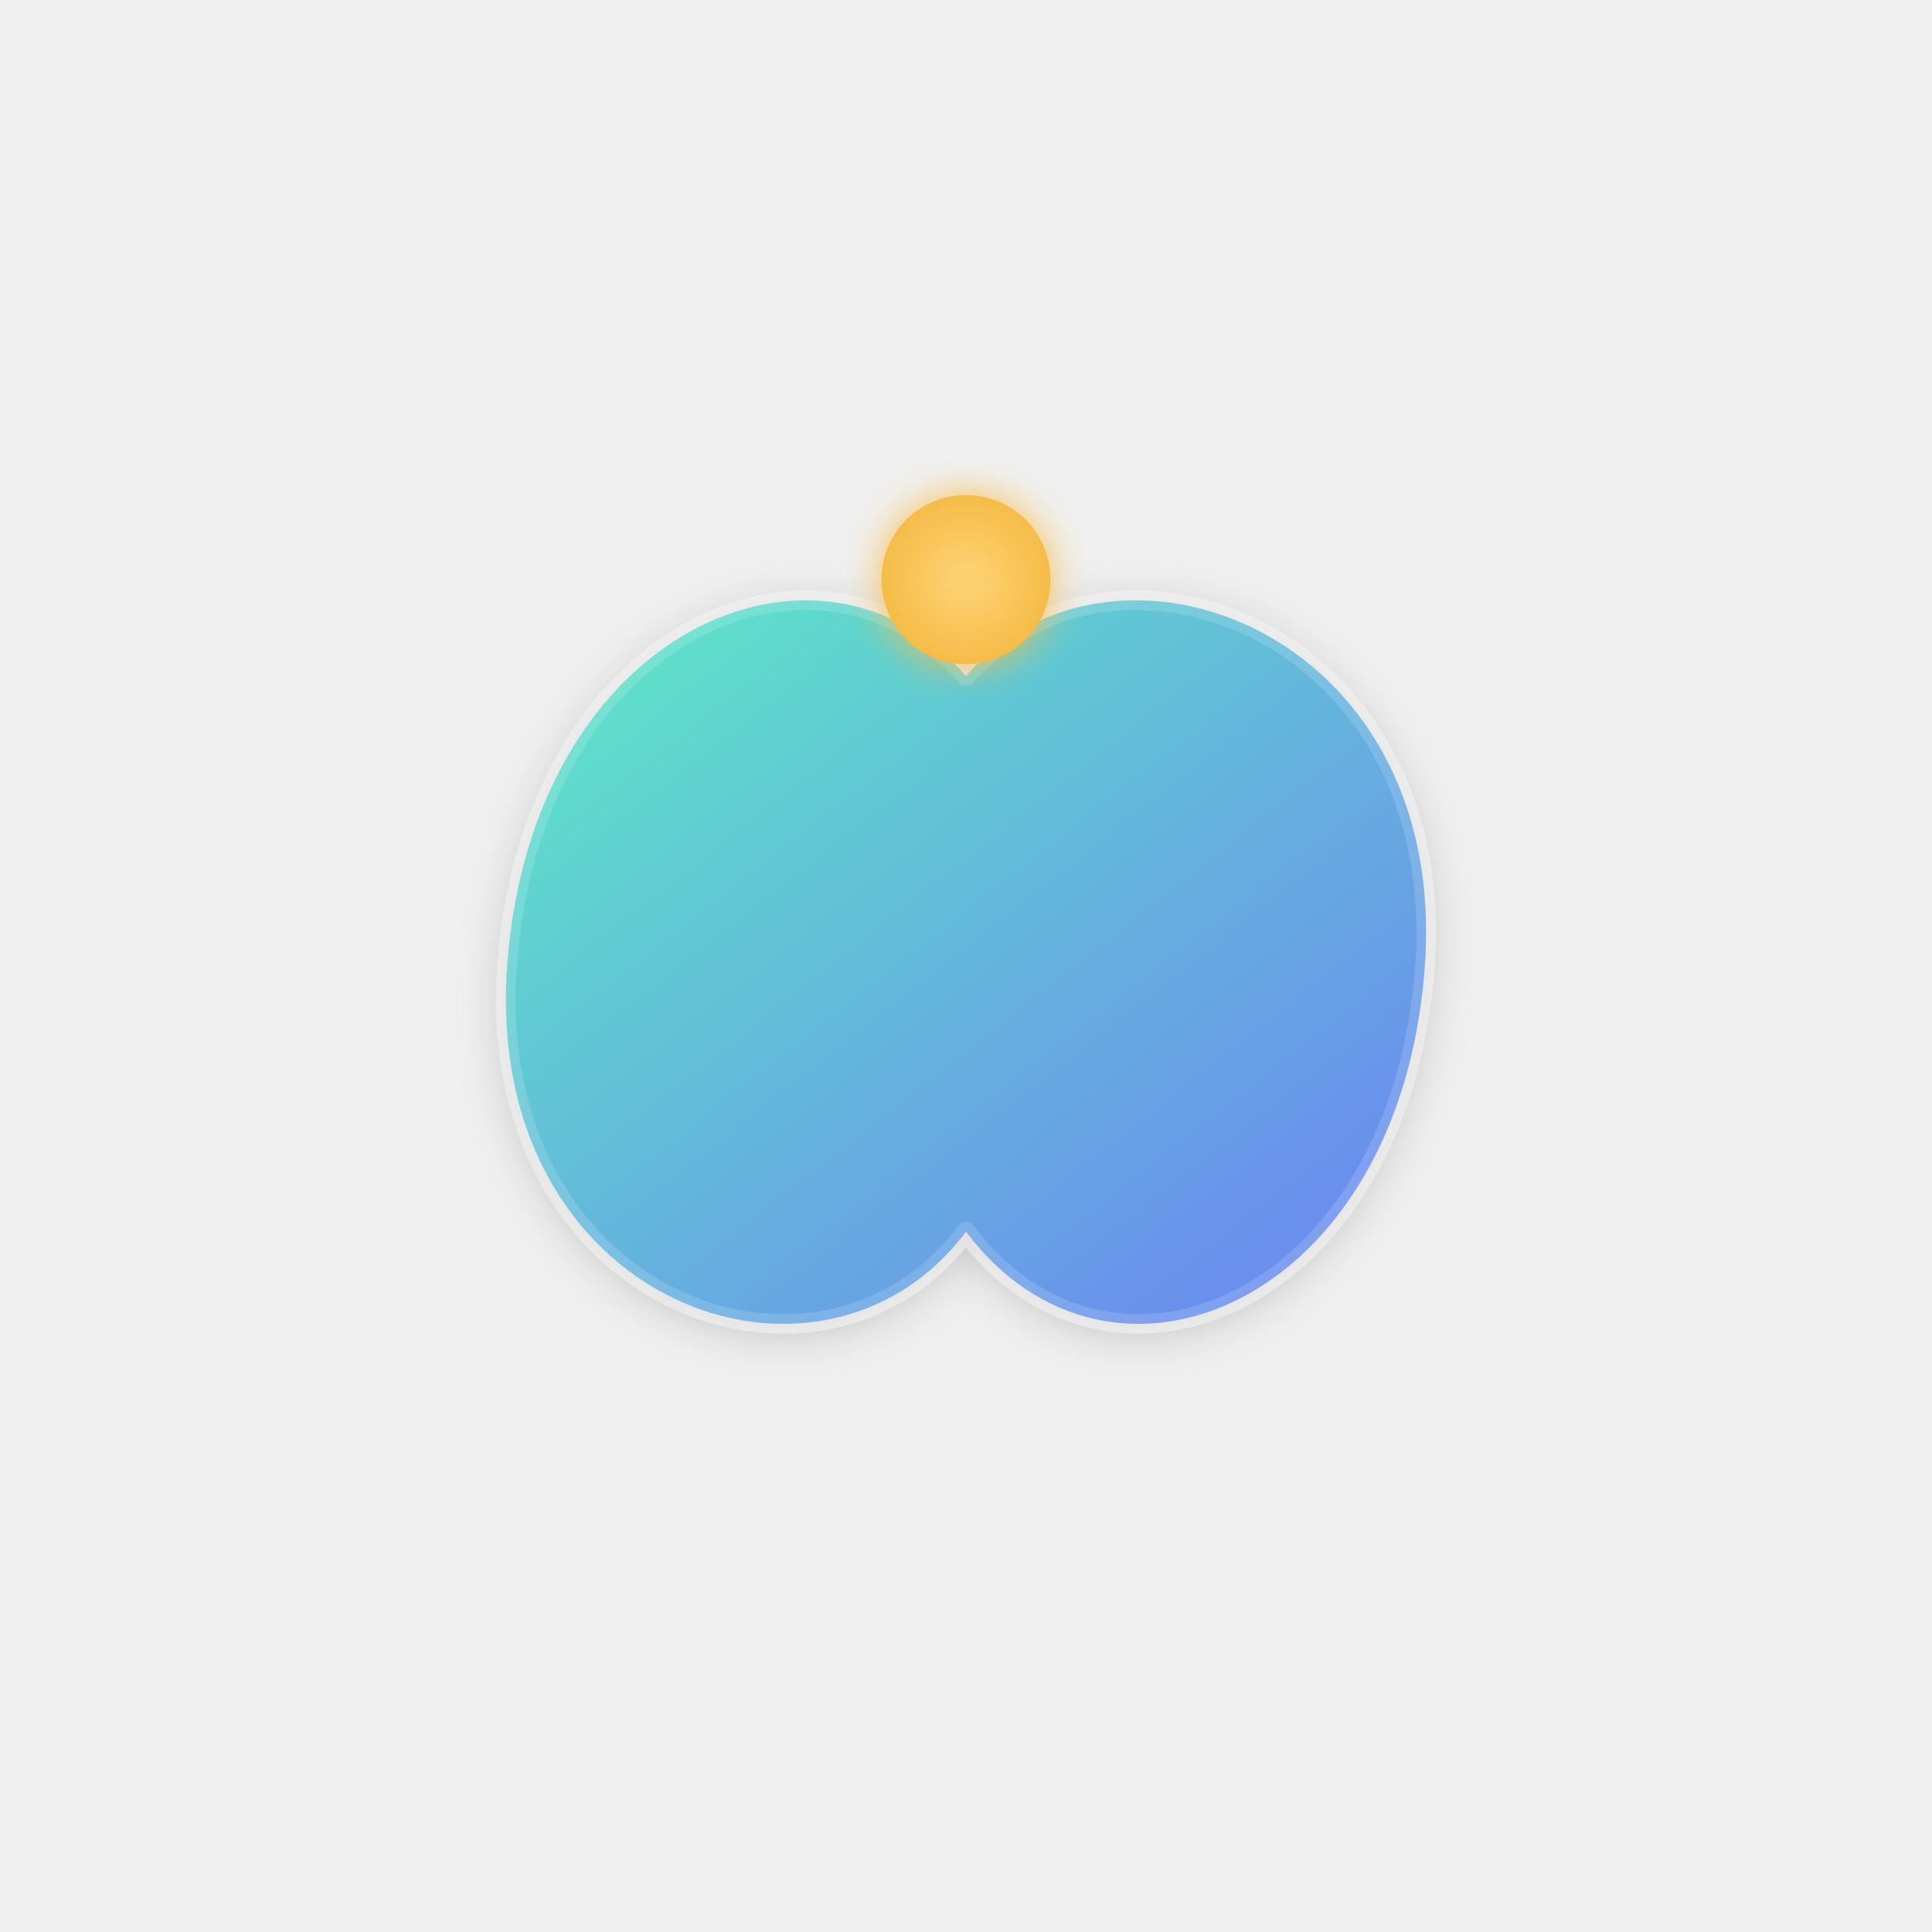
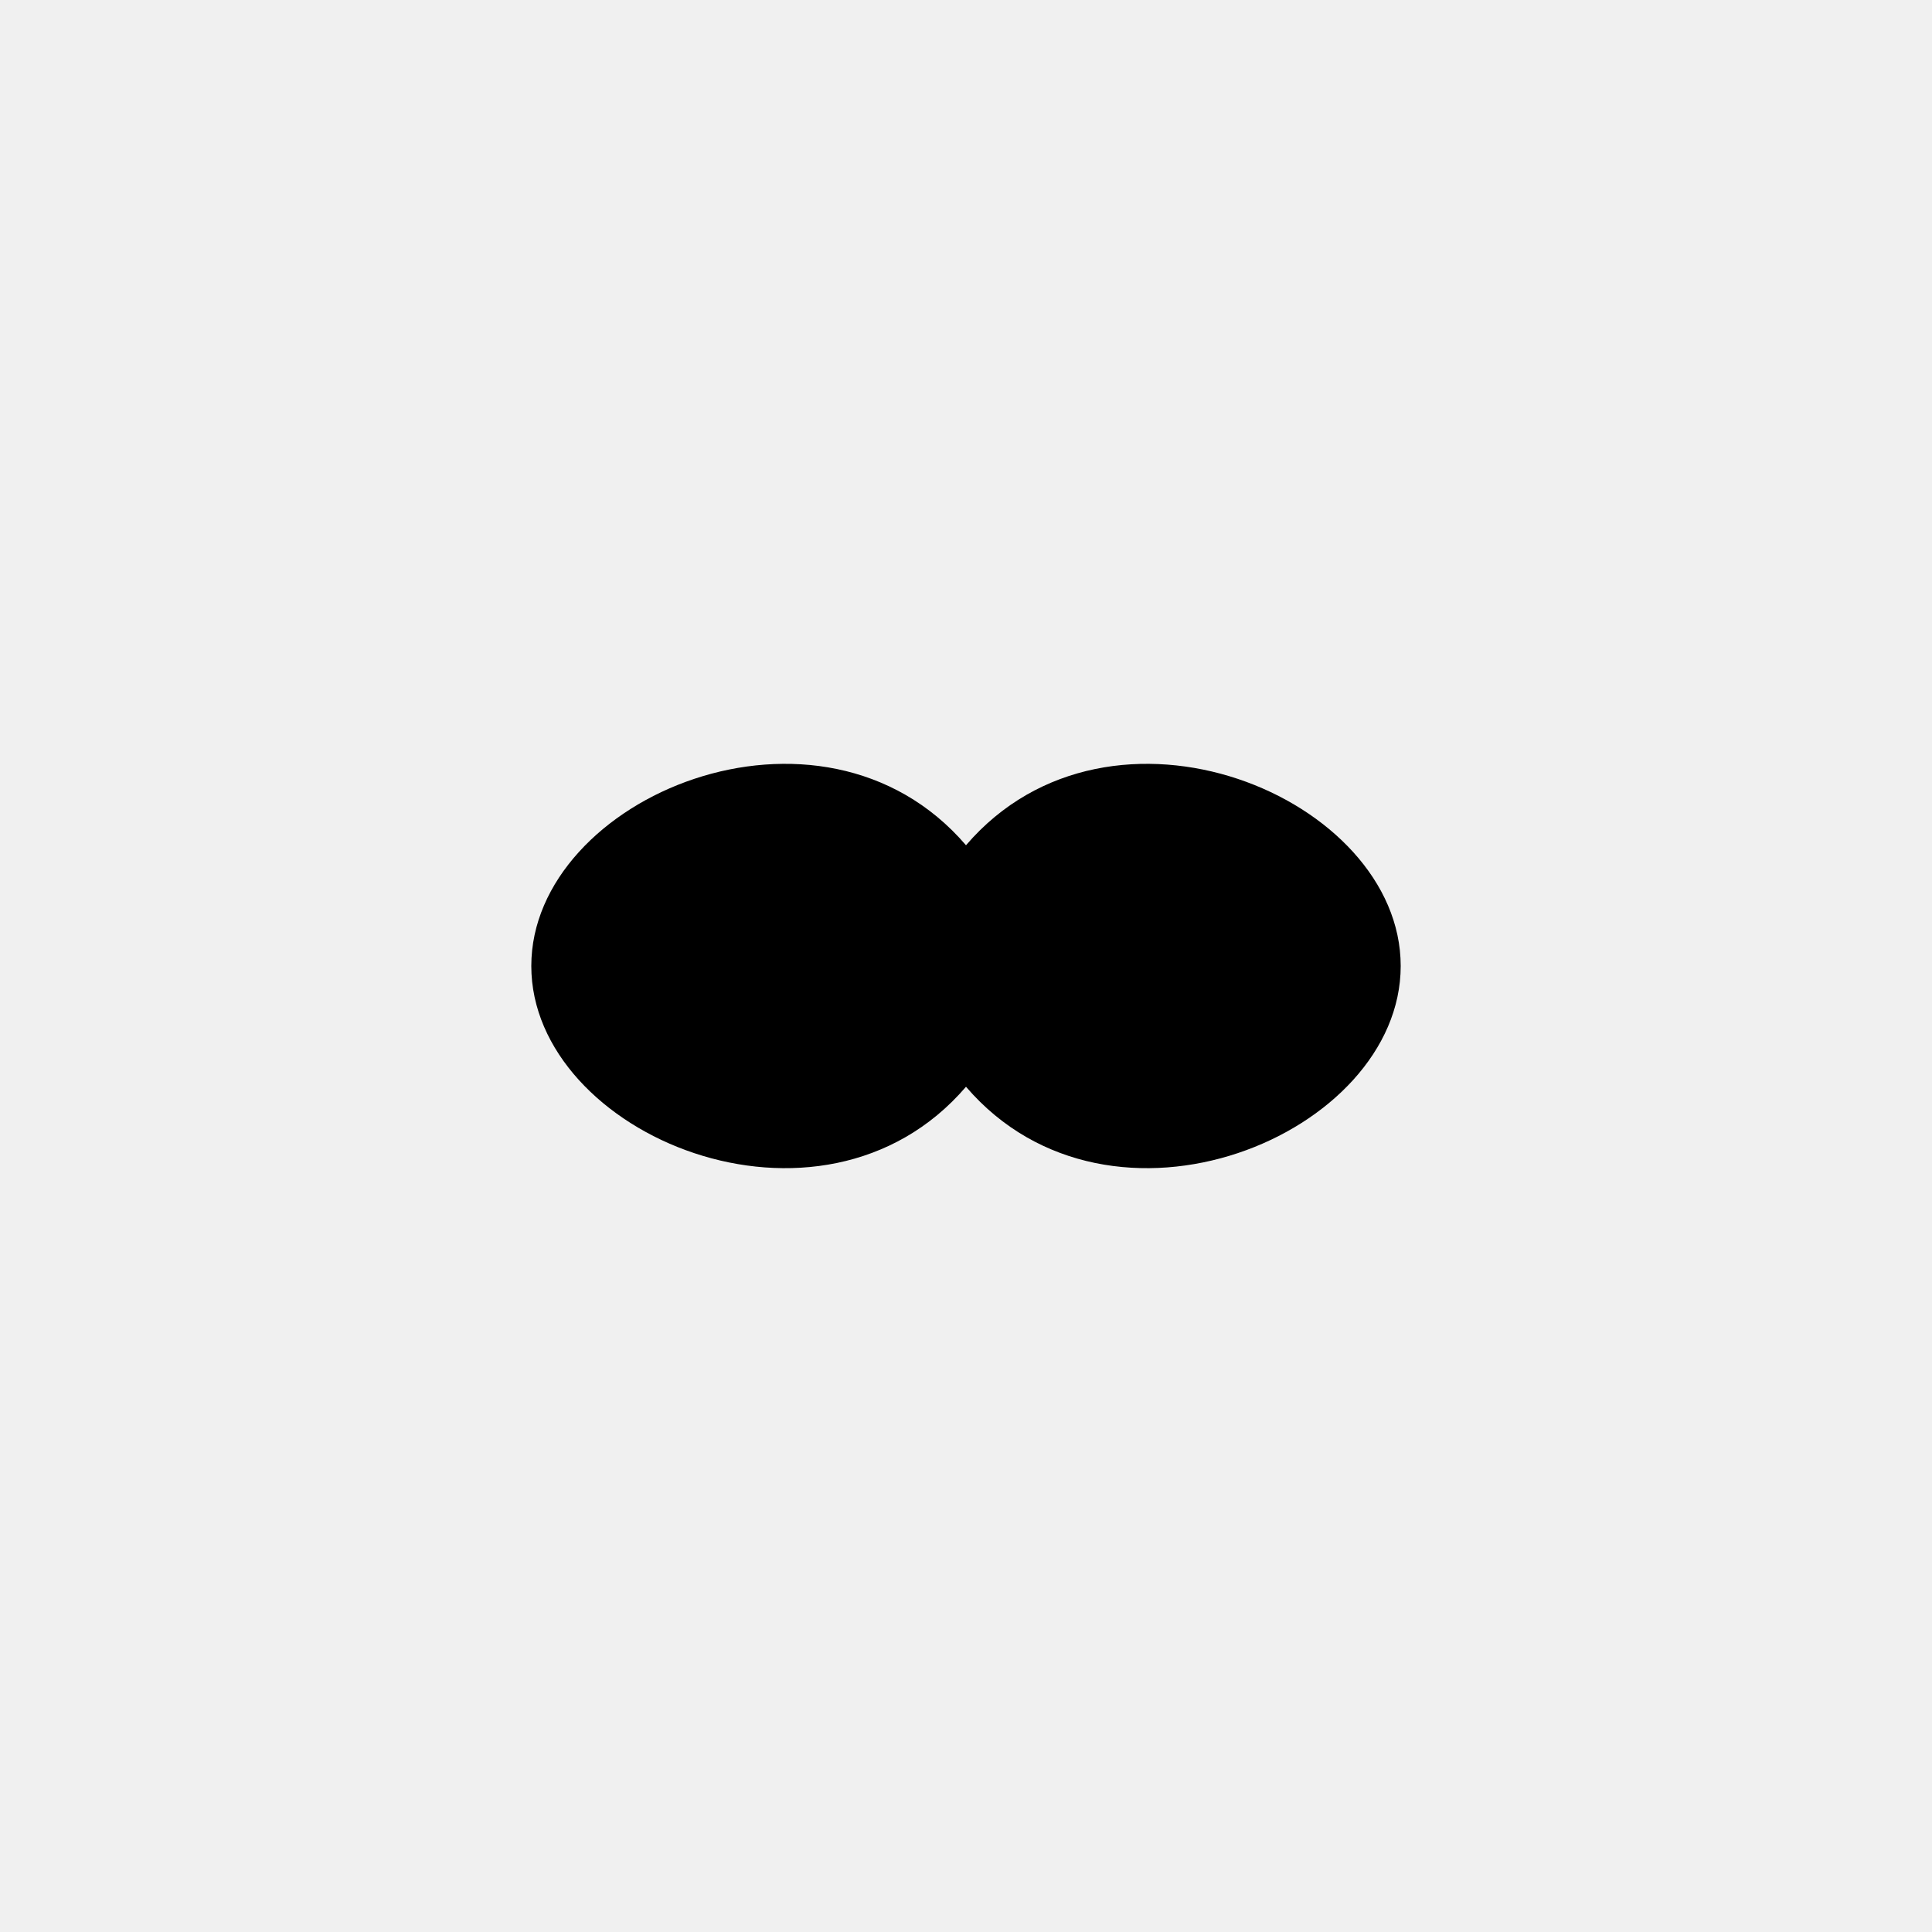
<svg xmlns="http://www.w3.org/2000/svg" width="800" height="800" viewBox="0 0 800 800">
  <defs>
    <linearGradient id="infinityGradient" x1="10%" y1="10%" x2="90%" y2="90%">
-       <stop offset="0%" stop-color="#5DE0C9" />
-       <stop offset="50%" stop-color="#64B6DC" />
-       <stop offset="100%" stop-color="#6A8CEE" />
+       <stop offset="0%" stop-color="#000000" />
+       <stop offset="100%" stop-color="#000000" />
    </linearGradient>
-     <radialGradient id="circleGradient" cx="50%" cy="50%" r="50%" fx="50%" fy="50%">
-       <stop offset="0%" stop-color="#FFDA80" />
-       <stop offset="100%" stop-color="#F5B942" />
-     </radialGradient>
-     <filter id="shadow" x="-20%" y="-20%" width="140%" height="140%">
-       <feGaussianBlur in="SourceAlpha" stdDeviation="10" />
-       <feOffset dx="0" dy="3" result="offsetblur" />
-       <feComponentTransfer>
-         <feFuncA type="linear" slope="0.2" />
-       </feComponentTransfer>
-       <feMerge>
-         <feMergeNode />
-         <feMergeNode in="SourceGraphic" />
-       </feMerge>
-     </filter>
-     <filter id="glow" x="-20%" y="-20%" width="140%" height="140%">
-       <feGaussianBlur in="SourceGraphic" stdDeviation="8" result="blur" />
-       <feComposite in="blur" in2="SourceGraphic" operator="over" />
-     </filter>
  </defs>
  <g transform="translate(0, 50)">
-     <path d="M400,230             C340,160 220,210 210,350             C200,490 340,540 400,460             C460,540 580,490 590,350             C600,210 460,160 400,230 Z" fill="url(#infinityGradient)" stroke="#ffffff" stroke-opacity="0.15" stroke-width="8" filter="url(#shadow)" style="stroke-linecap: round; stroke-linejoin: round;" />
-     <circle cx="400" cy="190" r="35" fill="url(#circleGradient)" filter="url(#glow)" />
+     <path d="M400,300             C340,230 220,280 220,350             C220,420 340,470 400,400             C460,470 580,420 580,350             C580,280 460,230 400,300 Z" fill="url(#infinityGradient)" stroke-width="20" style="stroke-linecap: round; stroke-linejoin: round;" />
  </g>
</svg>
